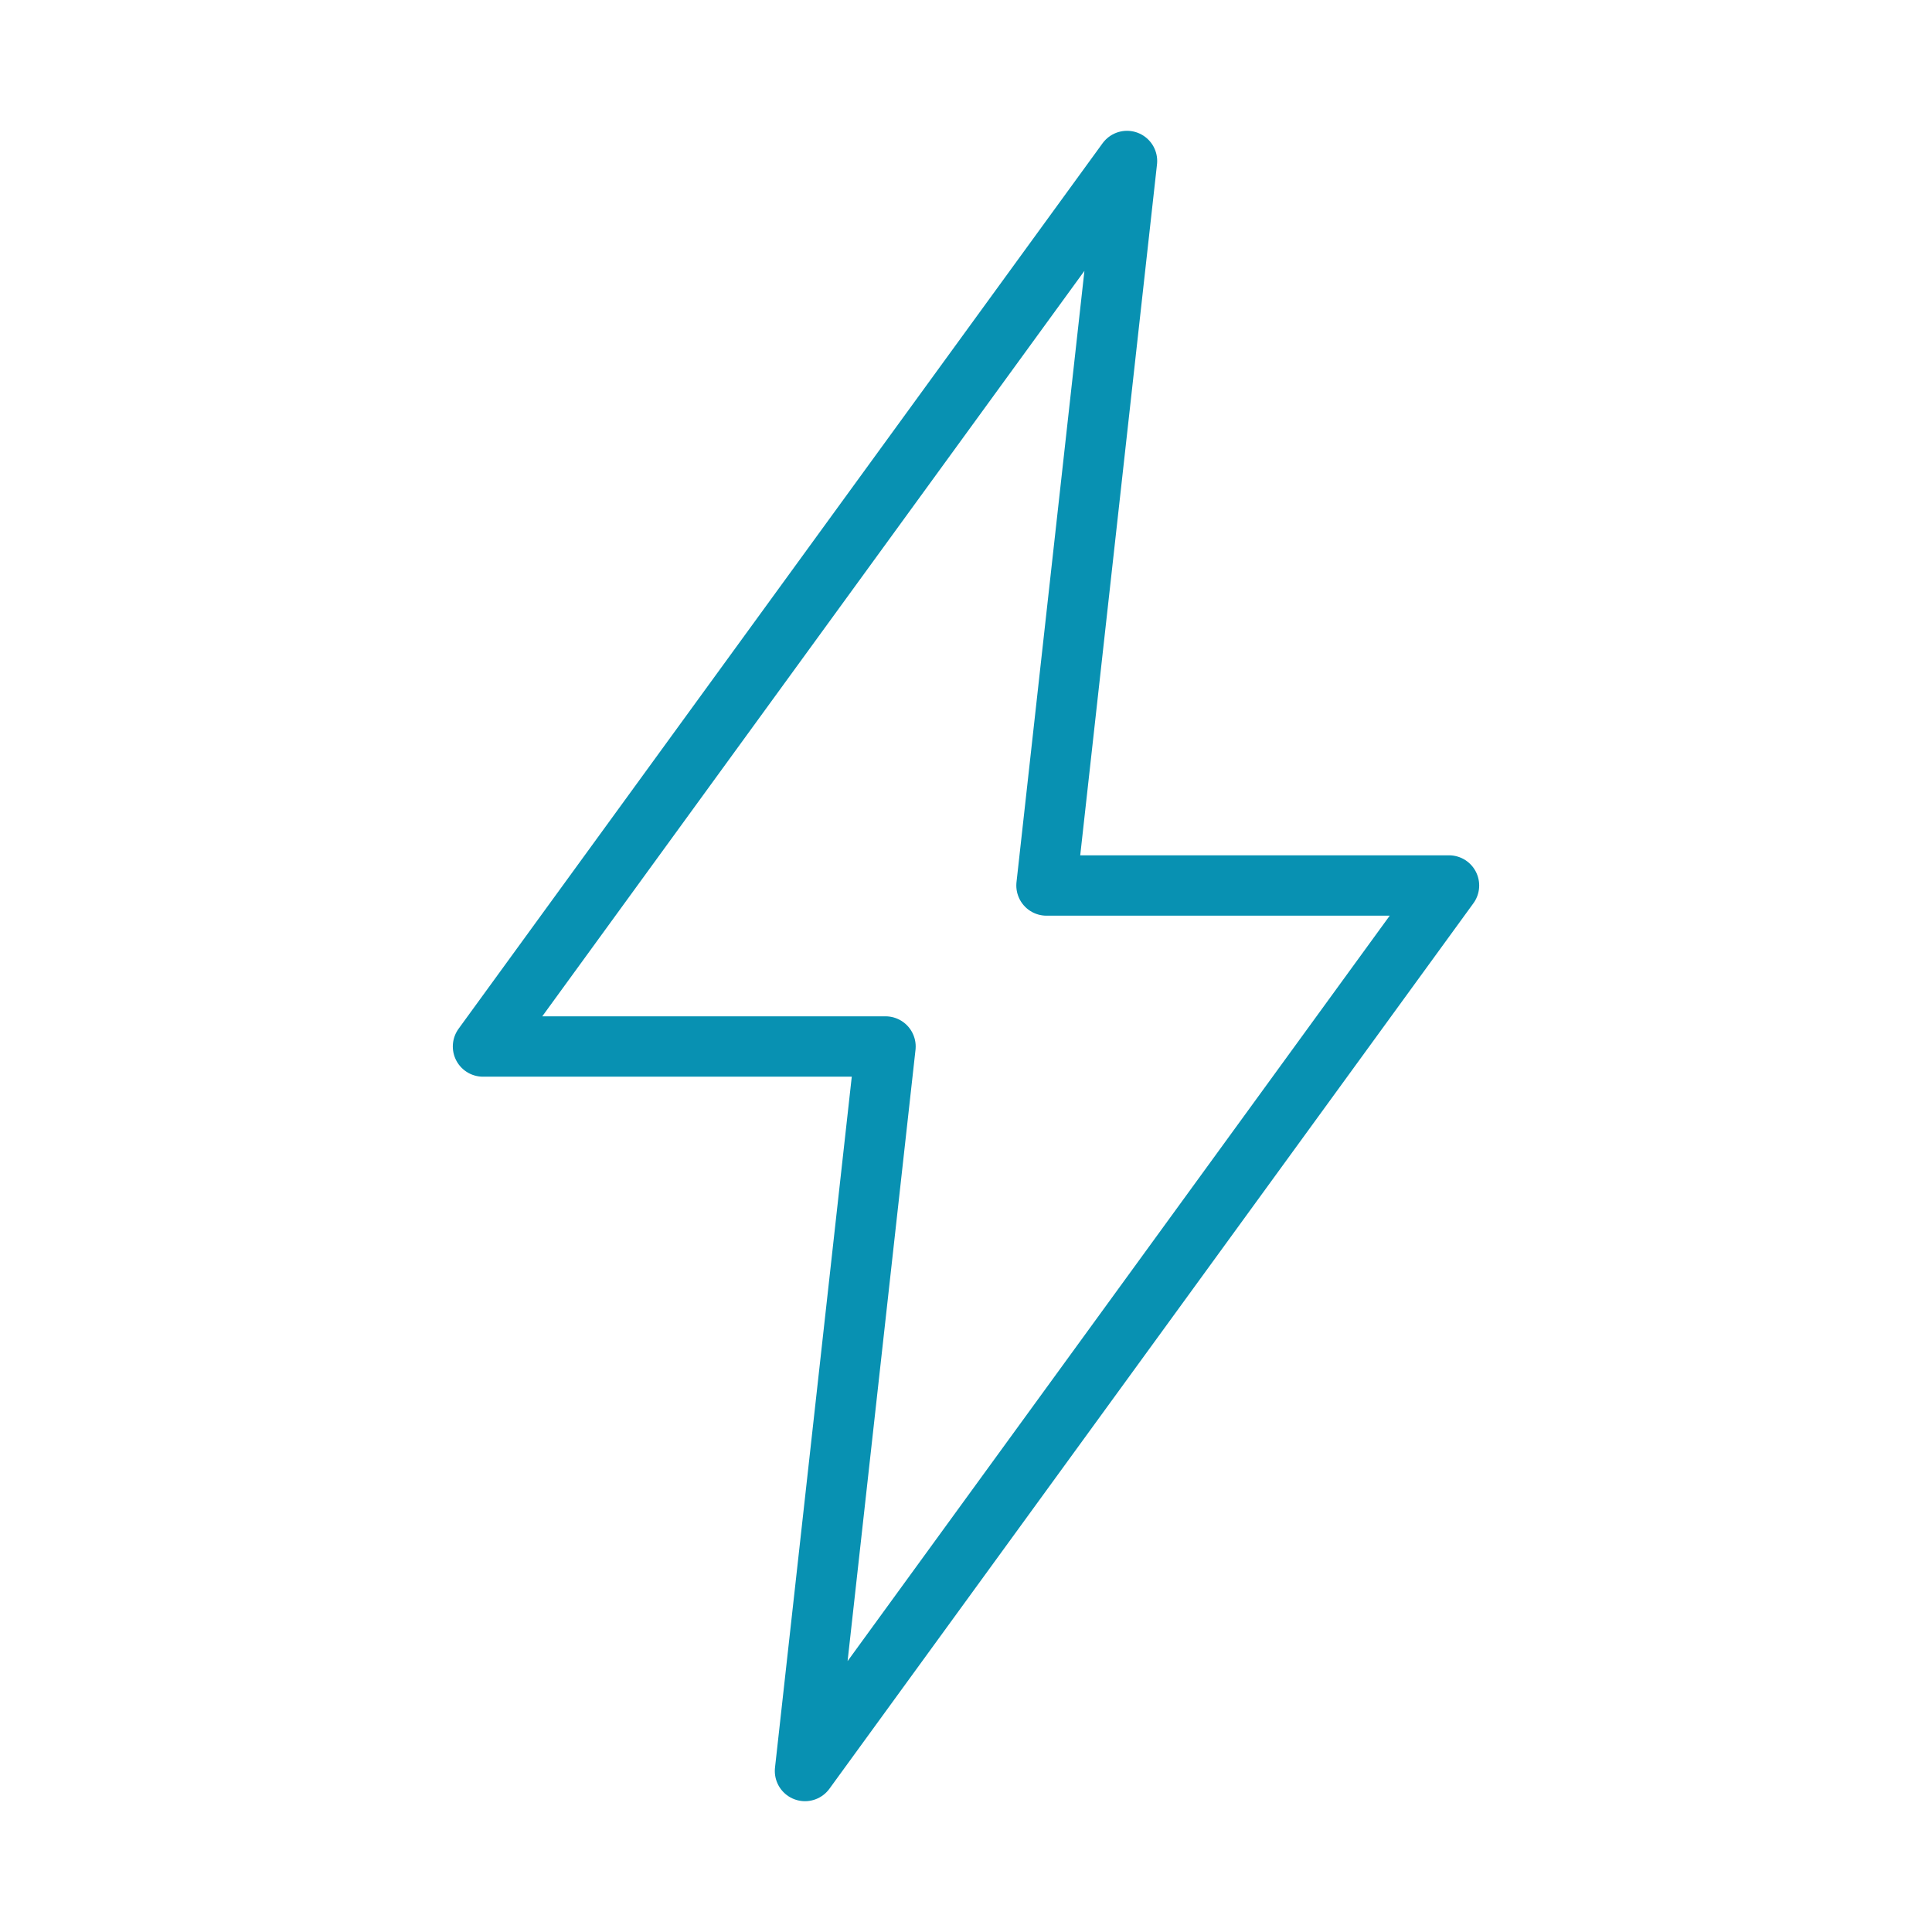
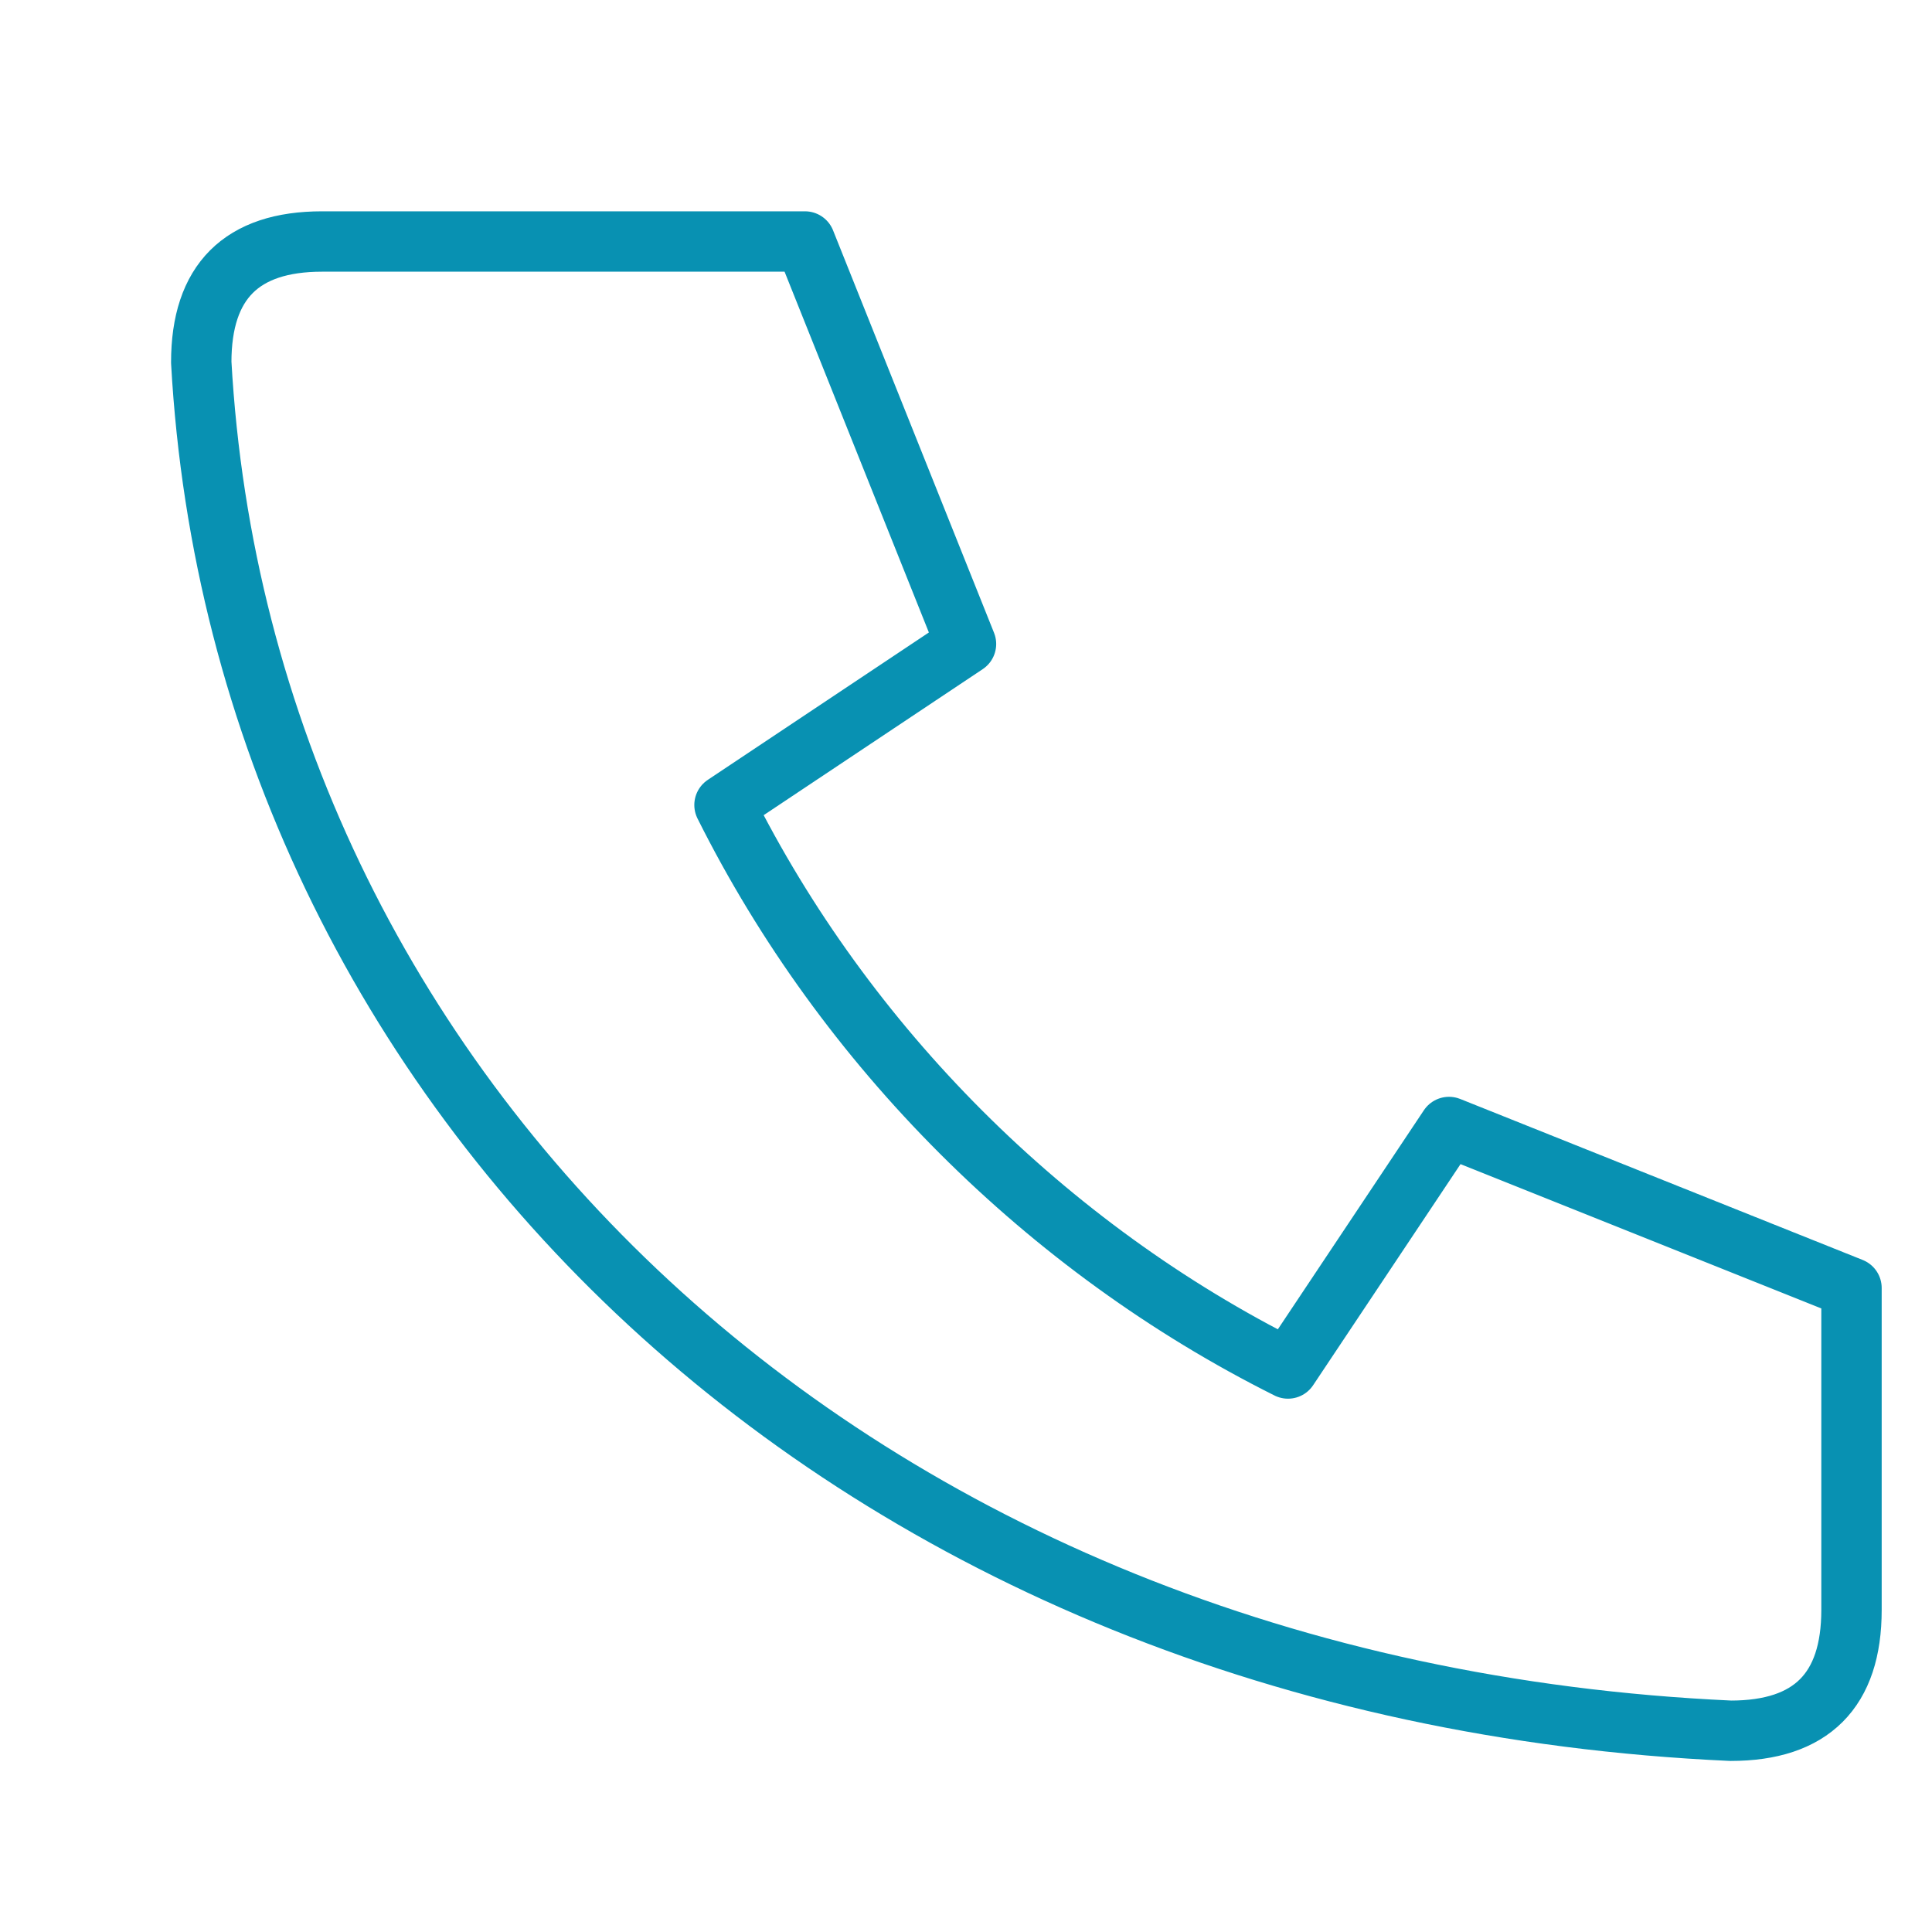
<svg xmlns="http://www.w3.org/2000/svg" width="48" height="48" viewBox="0 0 48 48" fill="none" stroke="#0891b2" stroke-width="1.5" stroke-linecap="round" stroke-linejoin="round">
-   <polygon points="28,4 12,26 22,26 20,44 36,22 26,22" />
+   <path d="M12 6h8l4 10-6 4c3 6 8 11 14 14l4-6 10 4v8c0 2-1 3-3 3C21 42 6 27 5 9c0-2 1-3 3-3h4z" />
</svg>
